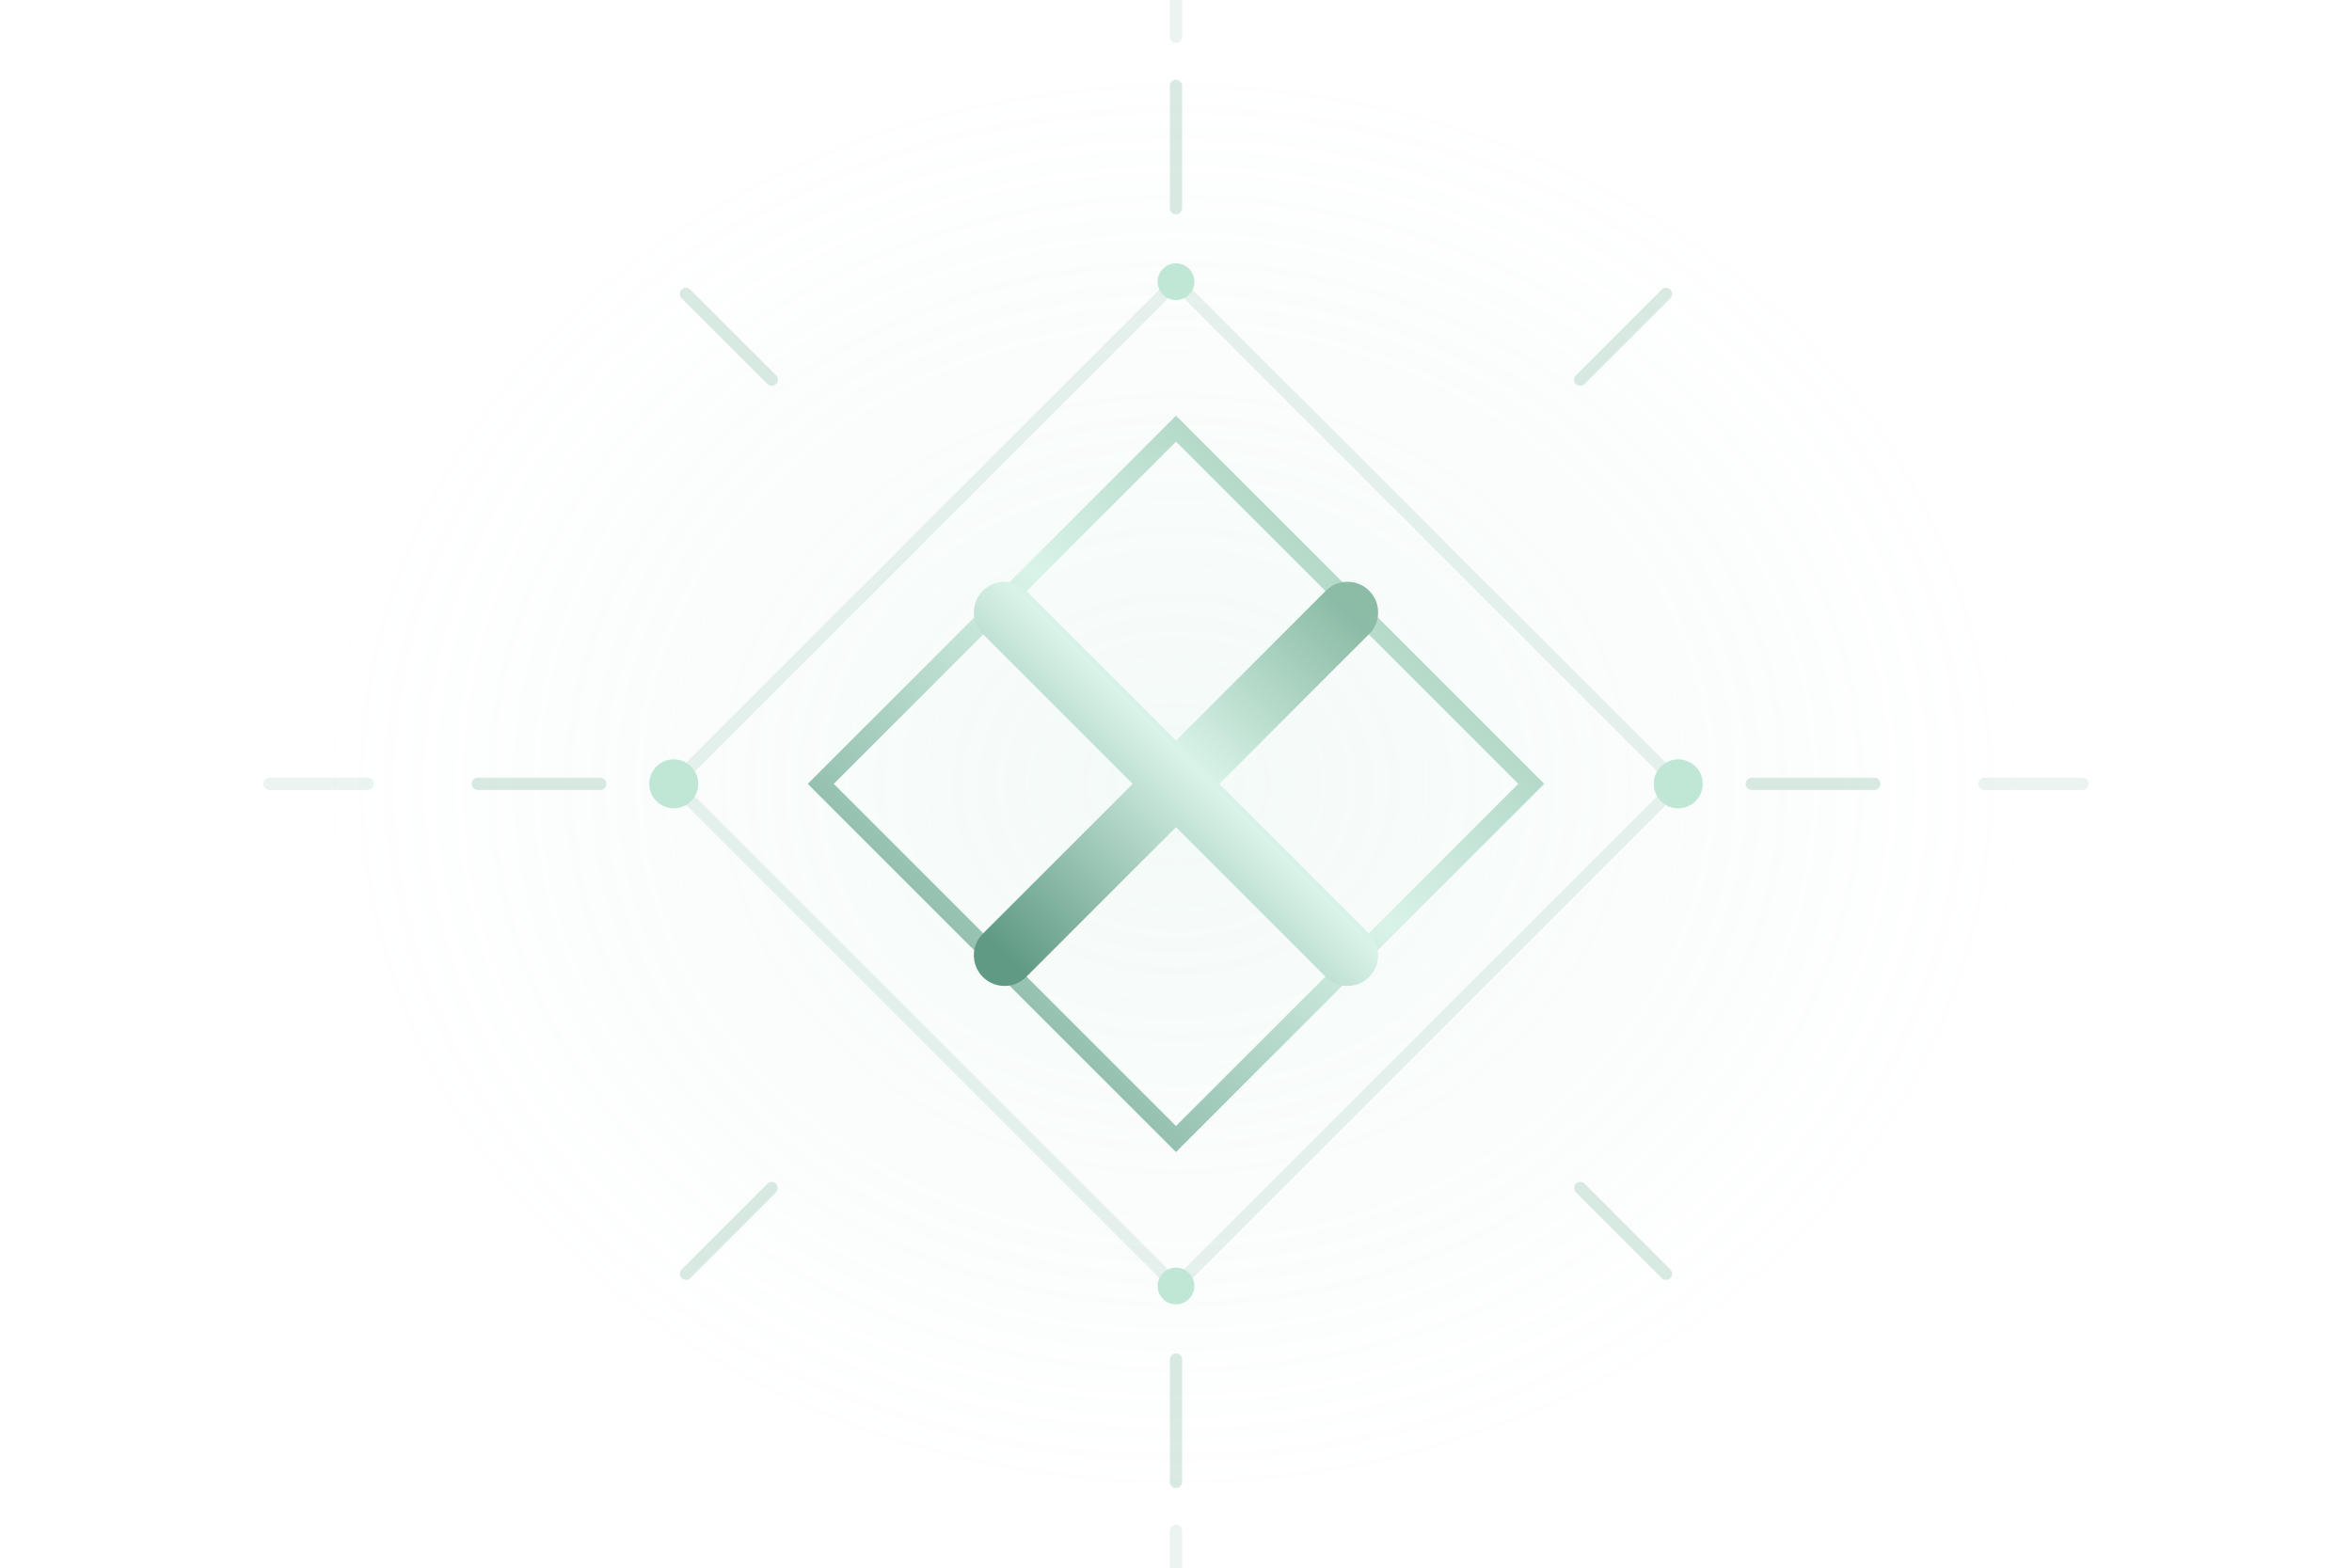
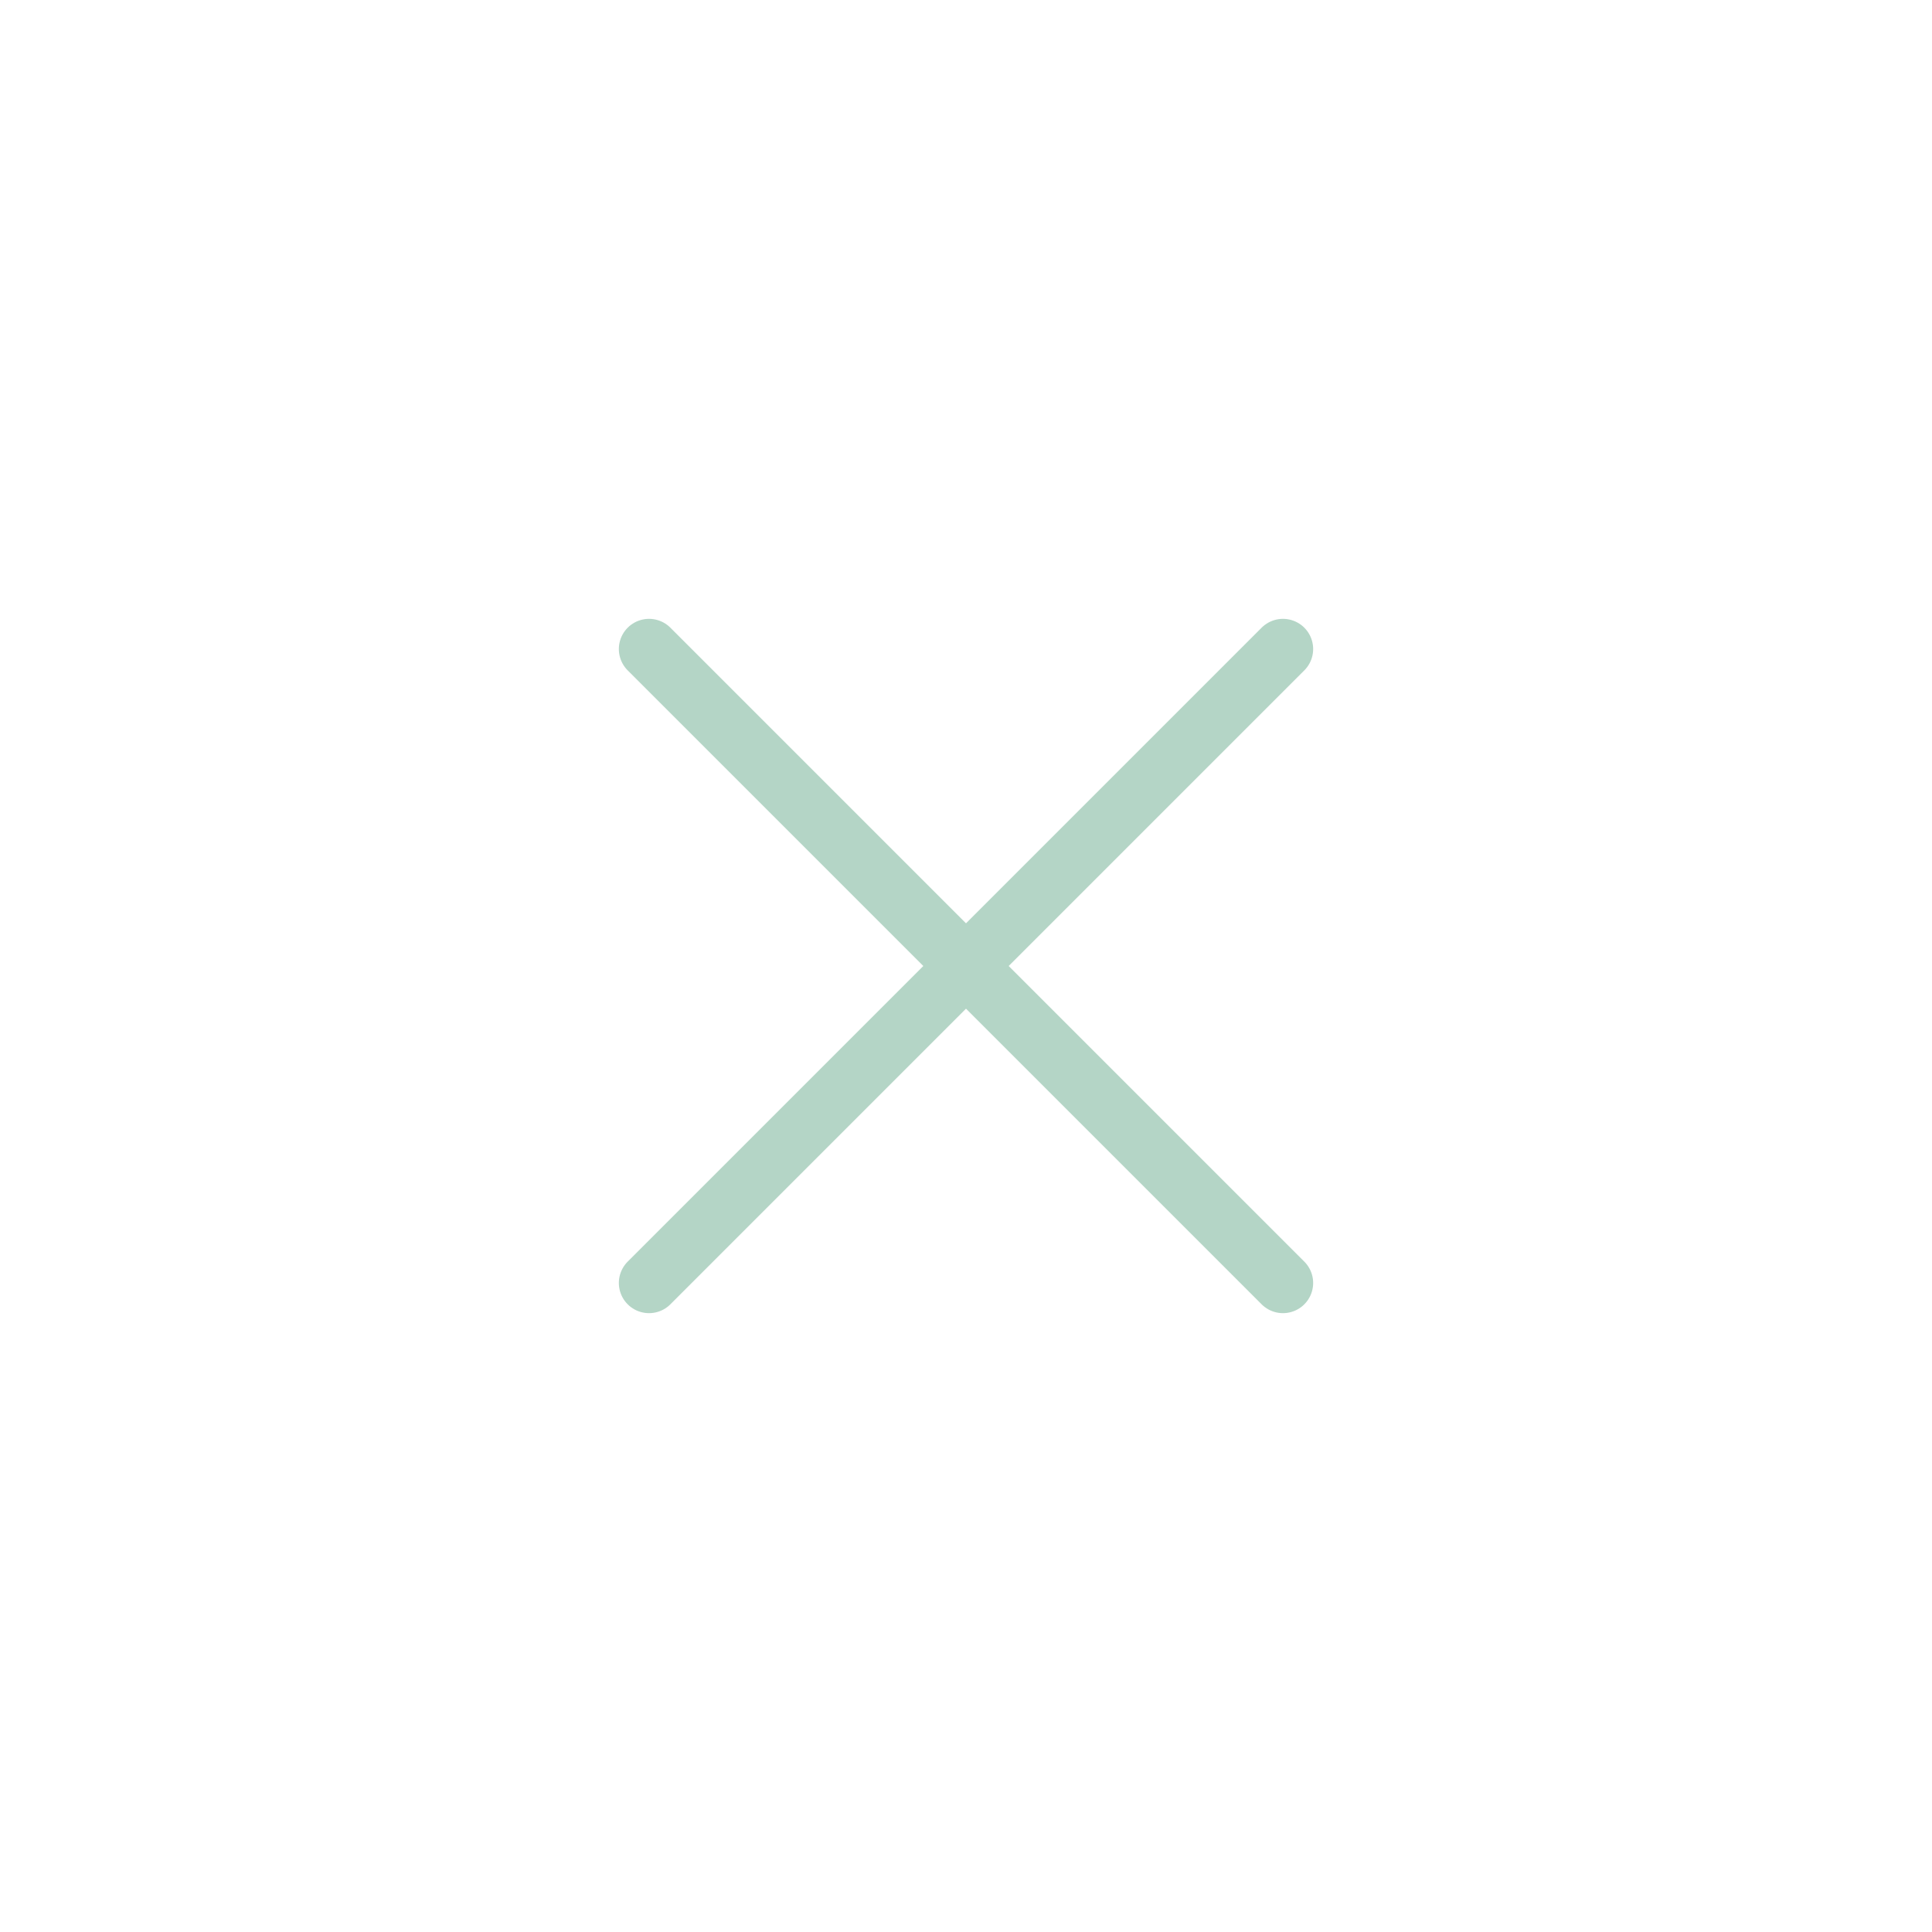
- <svg xmlns="http://www.w3.org/2000/svg" width="192" height="128" viewBox="0 0 192 128">
-   <defs>
-     <radialGradient id="halo">
-       <stop stop-color="#a9dbc7" stop-opacity=".13" />
-       <stop offset="1" stop-color="#a9dbc7" stop-opacity="0" />
-     </radialGradient>
-     <linearGradient id="edge" x1="0" y1="1" x2="1" y2="0">
-       <stop stop-color="#609a85" />
-       <stop offset=".55" stop-color="#d9f3e8" />
-       <stop offset="1" stop-color="#8bbca6" />
-     </linearGradient>
-   </defs>
-   <ellipse cx="96" cy="64" rx="70" ry="60" fill="url(#halo)" />
-   <g fill="none" stroke="#9ac8b4" stroke-linecap="round">
-     <path d="M96 7V17M96 111V121M39 64H49M143 64H153M56 24L63 31M129 97L136 104M56 104L63 97M129 31L136 24" opacity=".38" />
-     <path d="M96 23L137 64L96 105L55 64Z" opacity=".23" />
-     <path d="M96 35L125 64L96 93L67 64Z" stroke="url(#edge)" stroke-width="1.5" />
-     <path d="M82 50L110 78M110 50L82 78" stroke="url(#edge)" stroke-width="5" />
-     <path d="M22 64H30M162 64H170M96 0V3M96 125V128" opacity=".2" />
-   </g>
-   <g fill="#c0e7d5">
-     <circle cx="55" cy="64" r="2" />
-     <circle cx="137" cy="64" r="2" />
-     <circle cx="96" cy="23" r="1.5" />
-     <circle cx="96" cy="105" r="1.5" />
-   </g>
+ <svg xmlns="http://www.w3.org/2000/svg" width="128" height="128" viewBox="0 0 128 128">
+   <path d="M43 43L85 85M85 43L43 85" fill="none" stroke="#b4d5c6" stroke-width="4" stroke-linecap="round" />
</svg>
